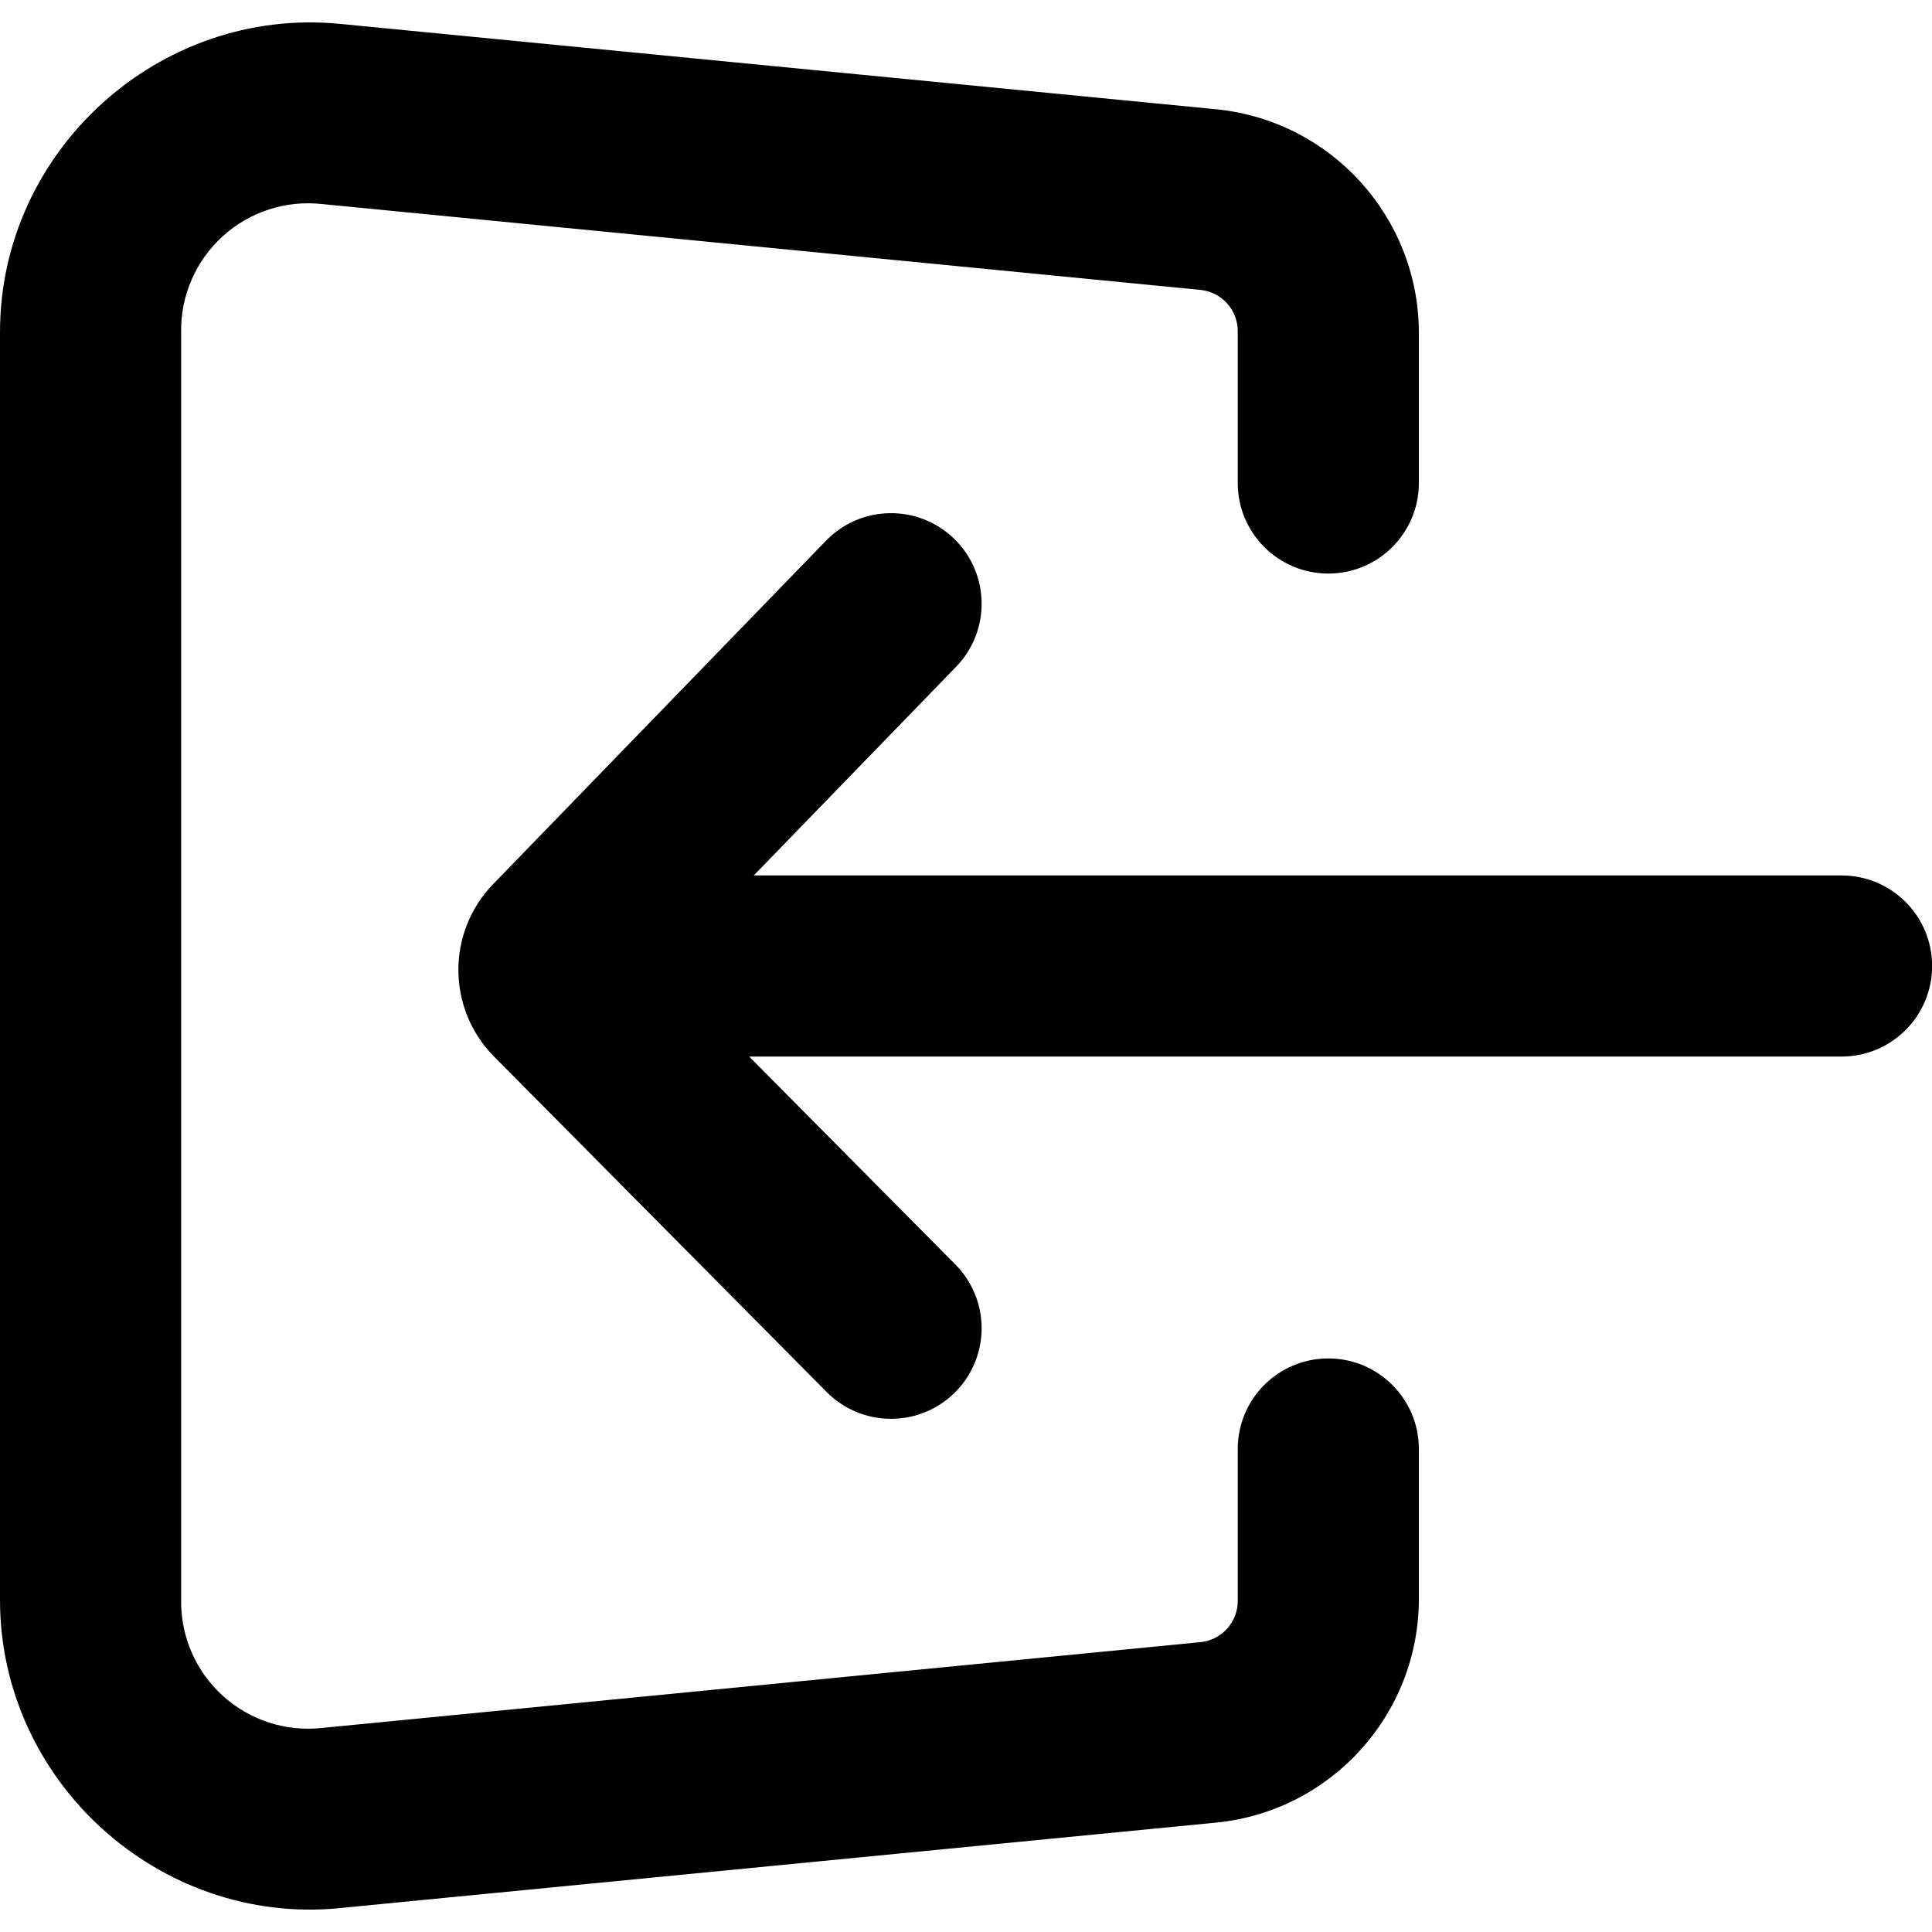
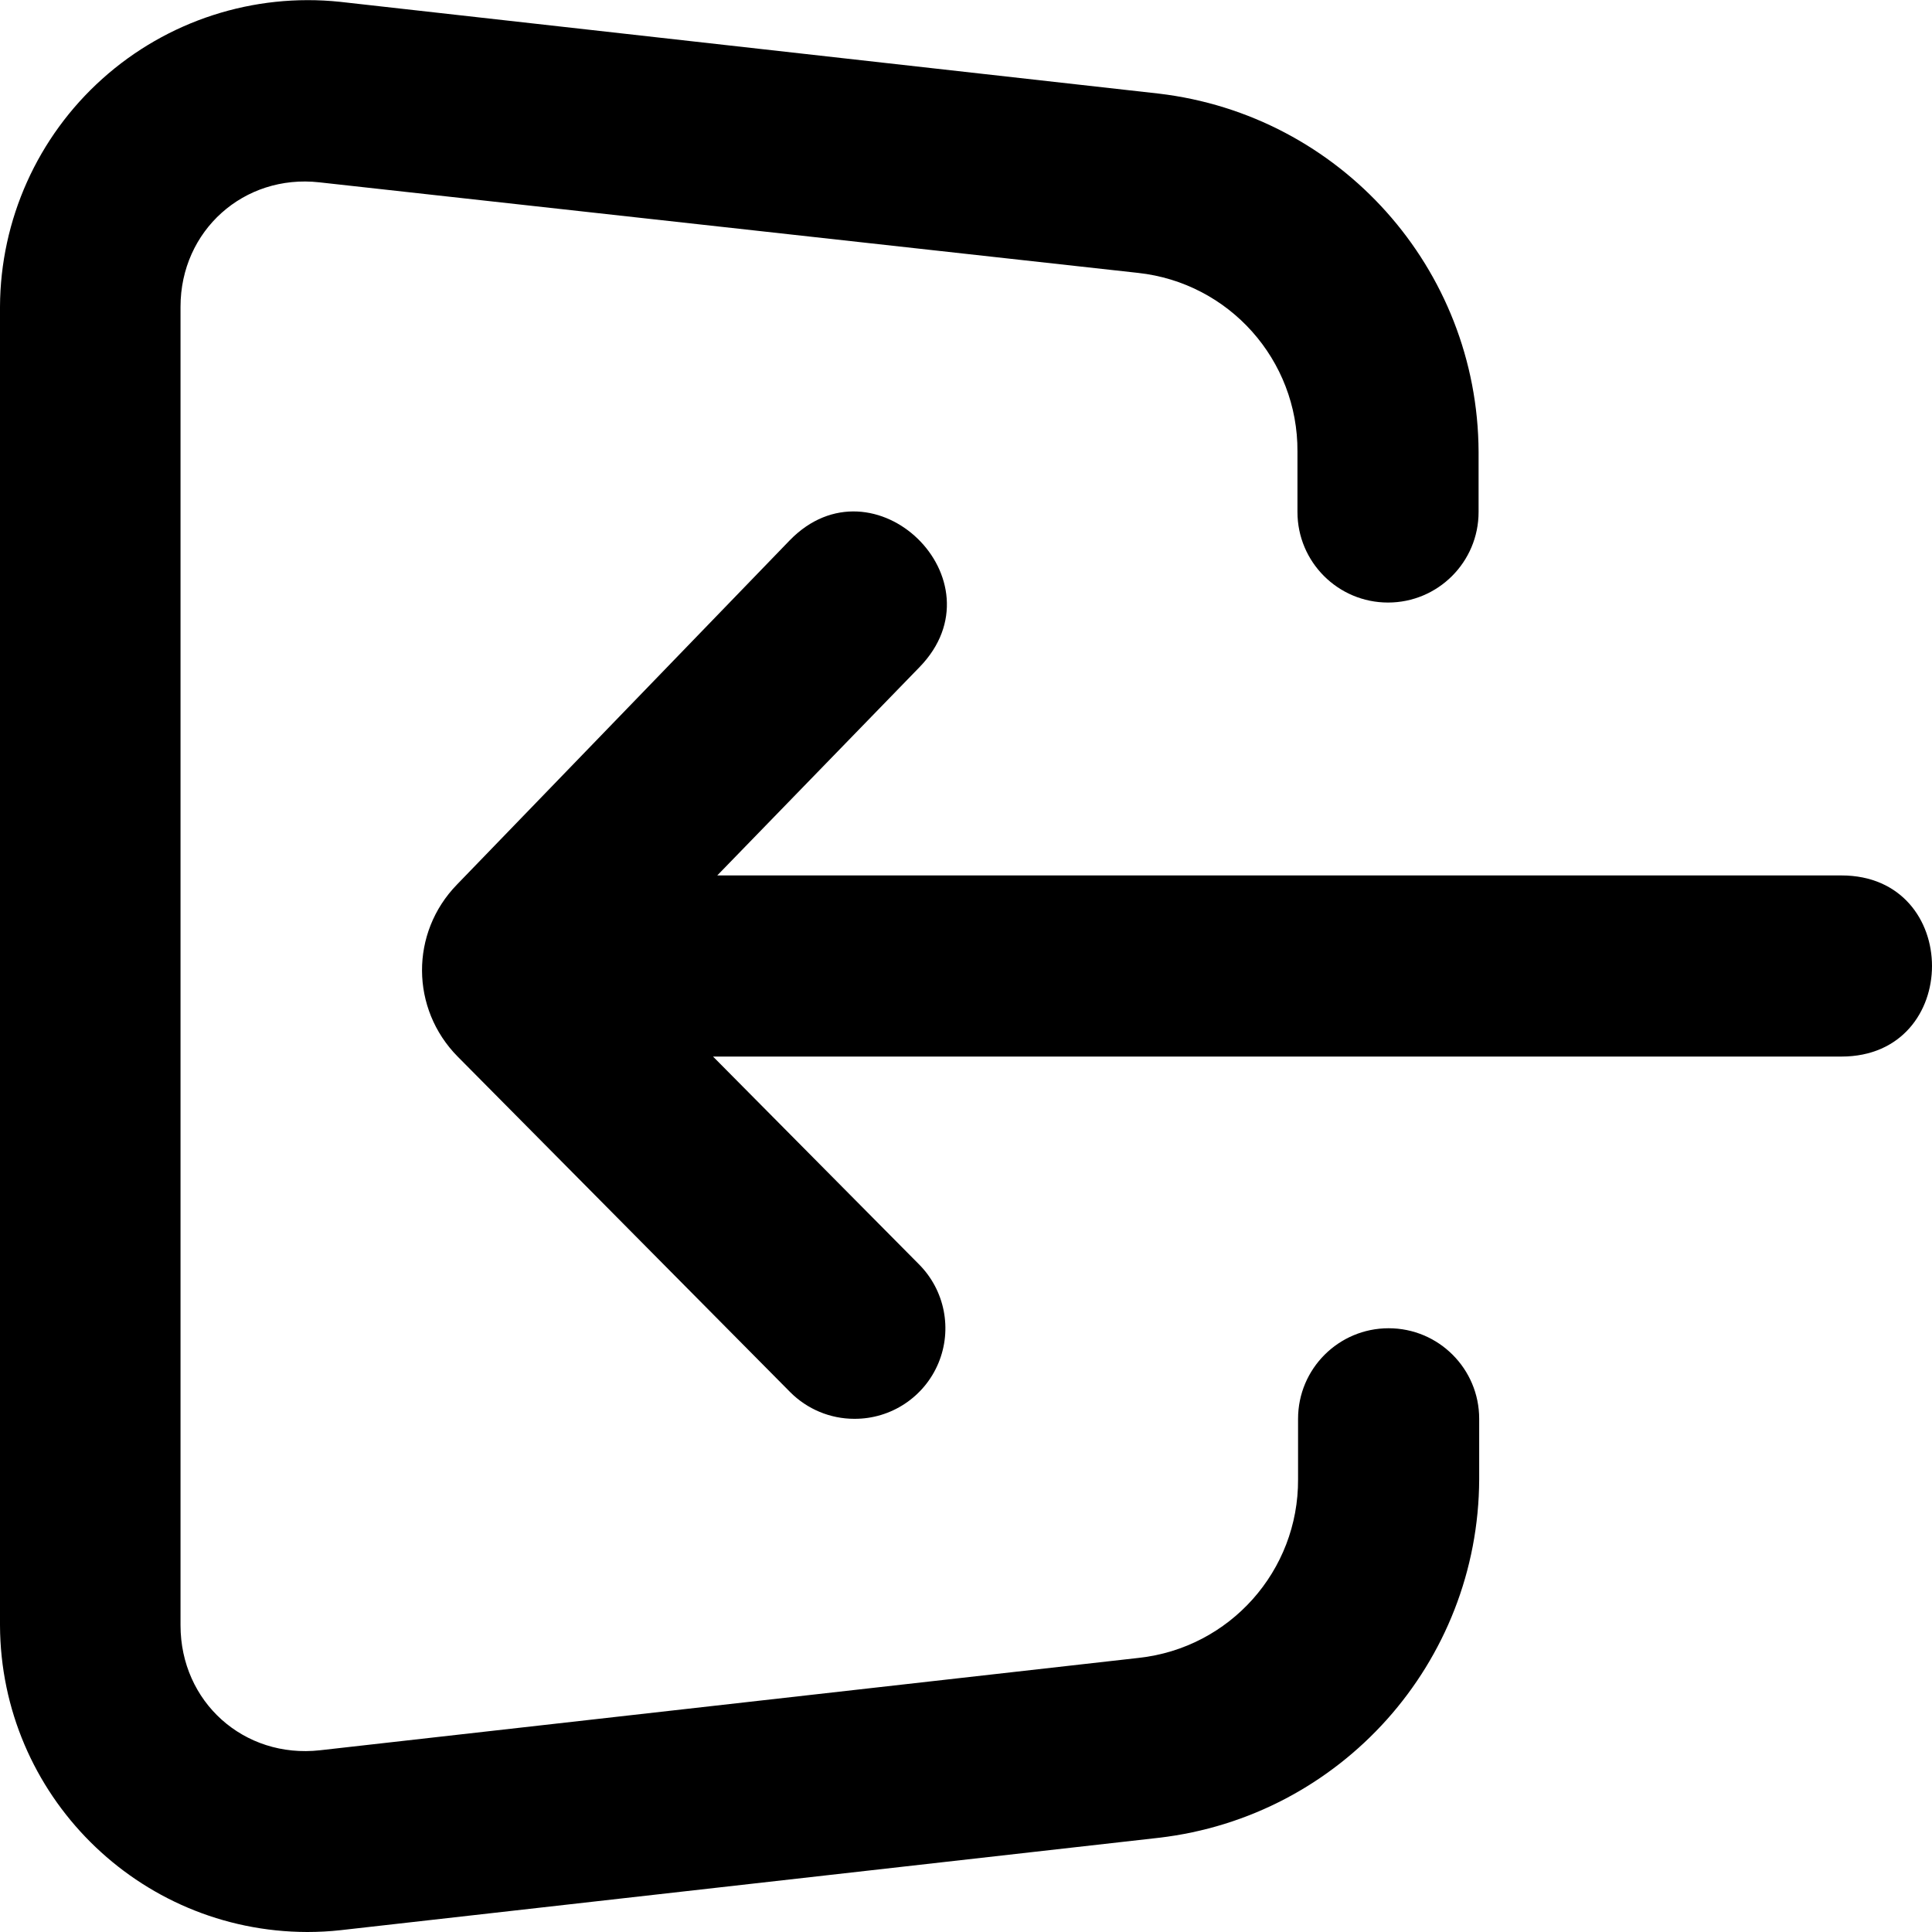
<svg xmlns="http://www.w3.org/2000/svg" xml:space="preserve" viewBox="0 0 32 32">
-   <path d="M14.752 23.5a1.5 1.5 0 0 0 1.07-2.558L12.409 17.5h18.093a1.5 1.5 0 0 0 0-3H12.485l3.35-3.455a1.5 1.5 0 1 0-2.153-2.09l-5.515 5.69a2.04 2.04 0 0 0 .016 2.855l5.51 5.557a1.5 1.5 0 0 0 1.058.443zm-9.125 8.104 14.528-1.417a3.725 3.725 0 0 0 3.346-3.688V24a1.5 1.5 0 0 0-1.5-1.5 1.5 1.5 0 0 0-1.5 1.5v2.5a.686.686 0 0 1-.637.701L5.336 28.62A2.103 2.103 0 0 1 3 26.5v-21a2.103 2.103 0 0 1 2.336-2.12L19.864 4.8a.687.687 0 0 1 .637.7V8a1.5 1.5 0 0 0 1.5 1.5 1.5 1.5 0 0 0 1.5-1.5V5.5a3.725 3.725 0 0 0-3.346-3.689L5.627.395C2.637.105 0 2.495 0 5.5v21c0 3.005 2.636 5.397 5.627 5.105z" color="#000" style="-inkscape-stroke:none" />
+   <path d="M5.09 32c.18 0 .37-.01.55-.03l13.55-1.53a6 6 0 0 0 5.31-5.94v-1a1.5 1.5 0 1 0-3 0v1a2.96 2.96 0 0 1-2.64 2.96L5.3 28.99c-1.26.14-2.31-.8-2.31-2.07V5.08c0-1.26 1.05-2.2 2.3-2.06l13.56 1.5a2.96 2.96 0 0 1 2.64 2.96v1a1.5 1.5 0 1 0 3 0v-1a6 6 0 0 0-5.3-5.93L5.63.03A5.1 5.1 0 0 0 0 5.08v21.84A5.1 5.1 0 0 0 5.09 32zm9.06-8.5a1.5 1.5 0 0 0 1.07-2.56l-3.41-3.44H30.5c2 0 2-3 0-3H11.88l3.35-3.45c1.4-1.44-.76-3.53-2.15-2.1l-5.51 5.7c-.78.8-.77 2.06.01 2.85l5.51 5.56c.28.28.66.44 1.06.44z" style="-inkscape-stroke:none" />
</svg>
